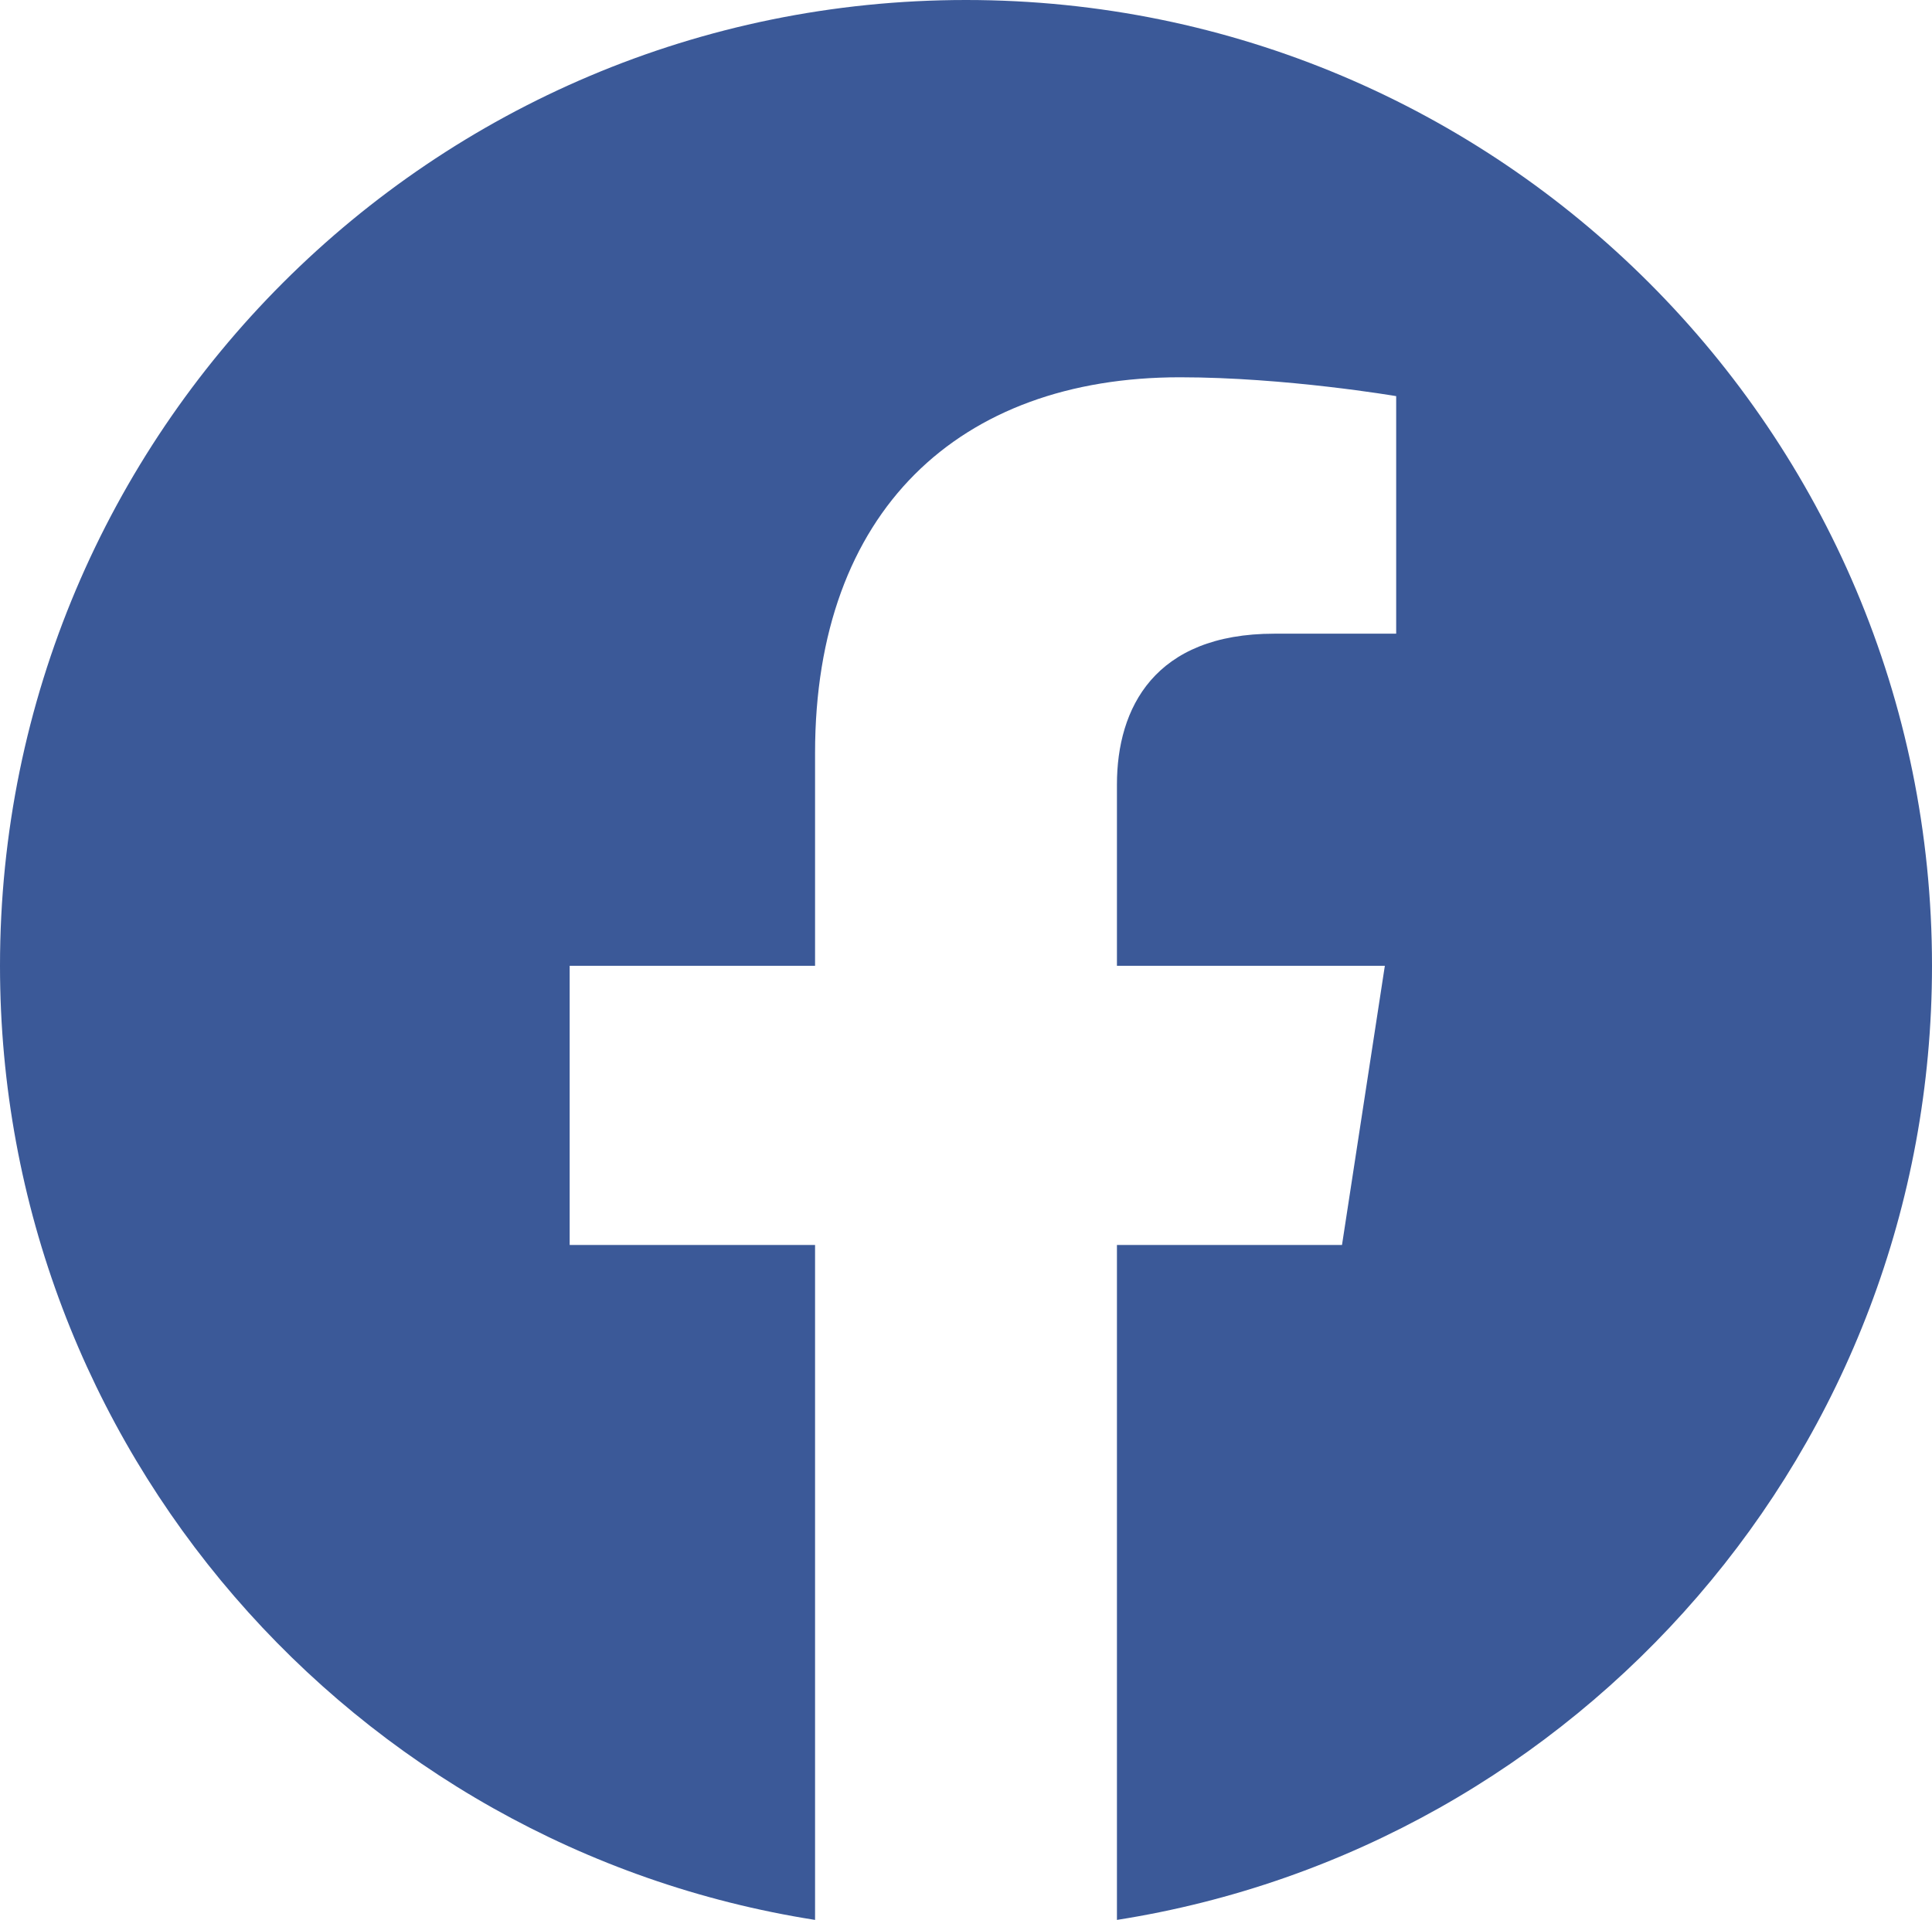
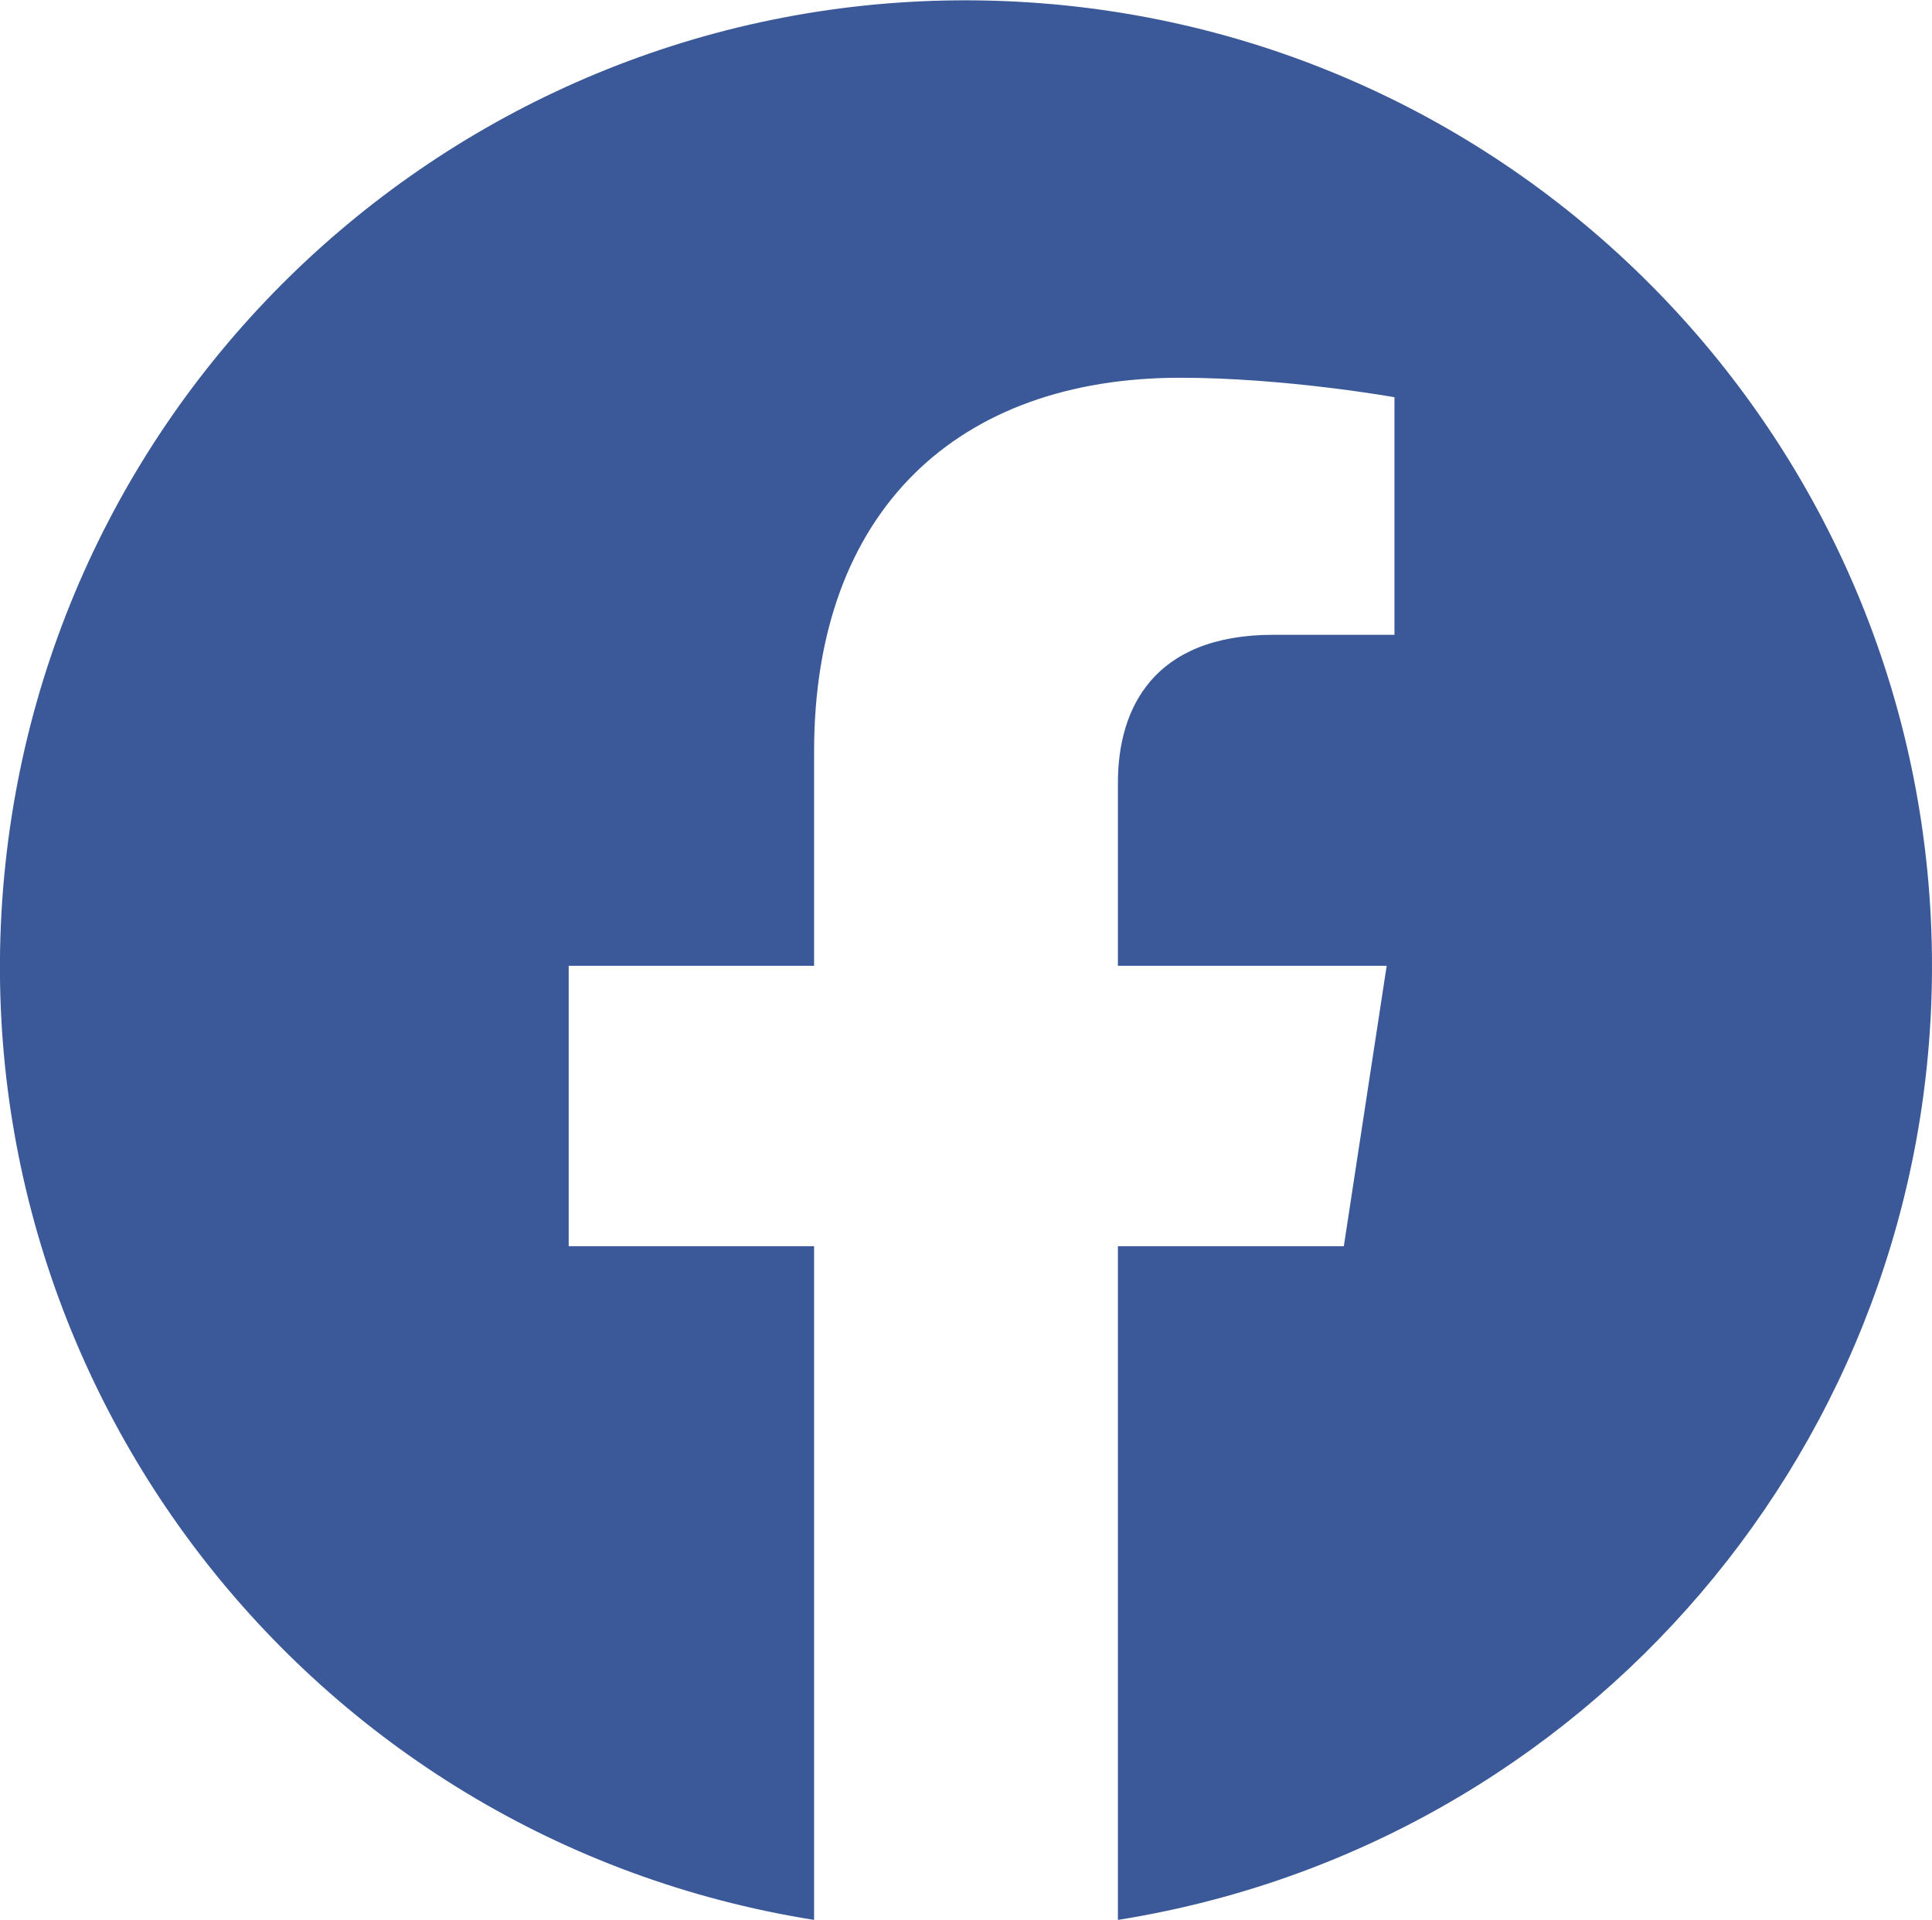
- <svg xmlns="http://www.w3.org/2000/svg" class="svg-inline--fa fa-facebook fa-w-16" width="496" height="493" aria-hidden="true" data-icon="facebook" data-prefix="fab" focusable="false" role="img" version="1.1" viewBox="0 0 496 493">
-   <path d="m496 248c0-137-111-248-248-248s-248 111-248 248c0 123.78 90.69 226.38 209.25 245v-173.31h-63v-71.69h63v-54.64c0-62.15 37-96.48 93.67-96.48 27.14 0 55.52 4.84 55.52 4.84v61h-31.28c-30.8 0-40.41 19.12-40.41 38.73v46.55h68.78l-11 71.69h-57.78v173.31c118.56-18.62 209.25-121.22 209.25-245z" fill="#3b5998" />
+ <svg xmlns="http://www.w3.org/2000/svg" aria-hidden="true" viewBox="0 0 496 493">
+   <path fill="#3b5998" d="M496 248a248 248 0 10-287 245V320h-63v-72h63v-55c0-62 37-96 94-96 27 0 55 5 55 5v61h-31c-31 0-40 19-40 38v47h69l-11 72h-58v173a248 248 0 00209-245z" />
</svg>
